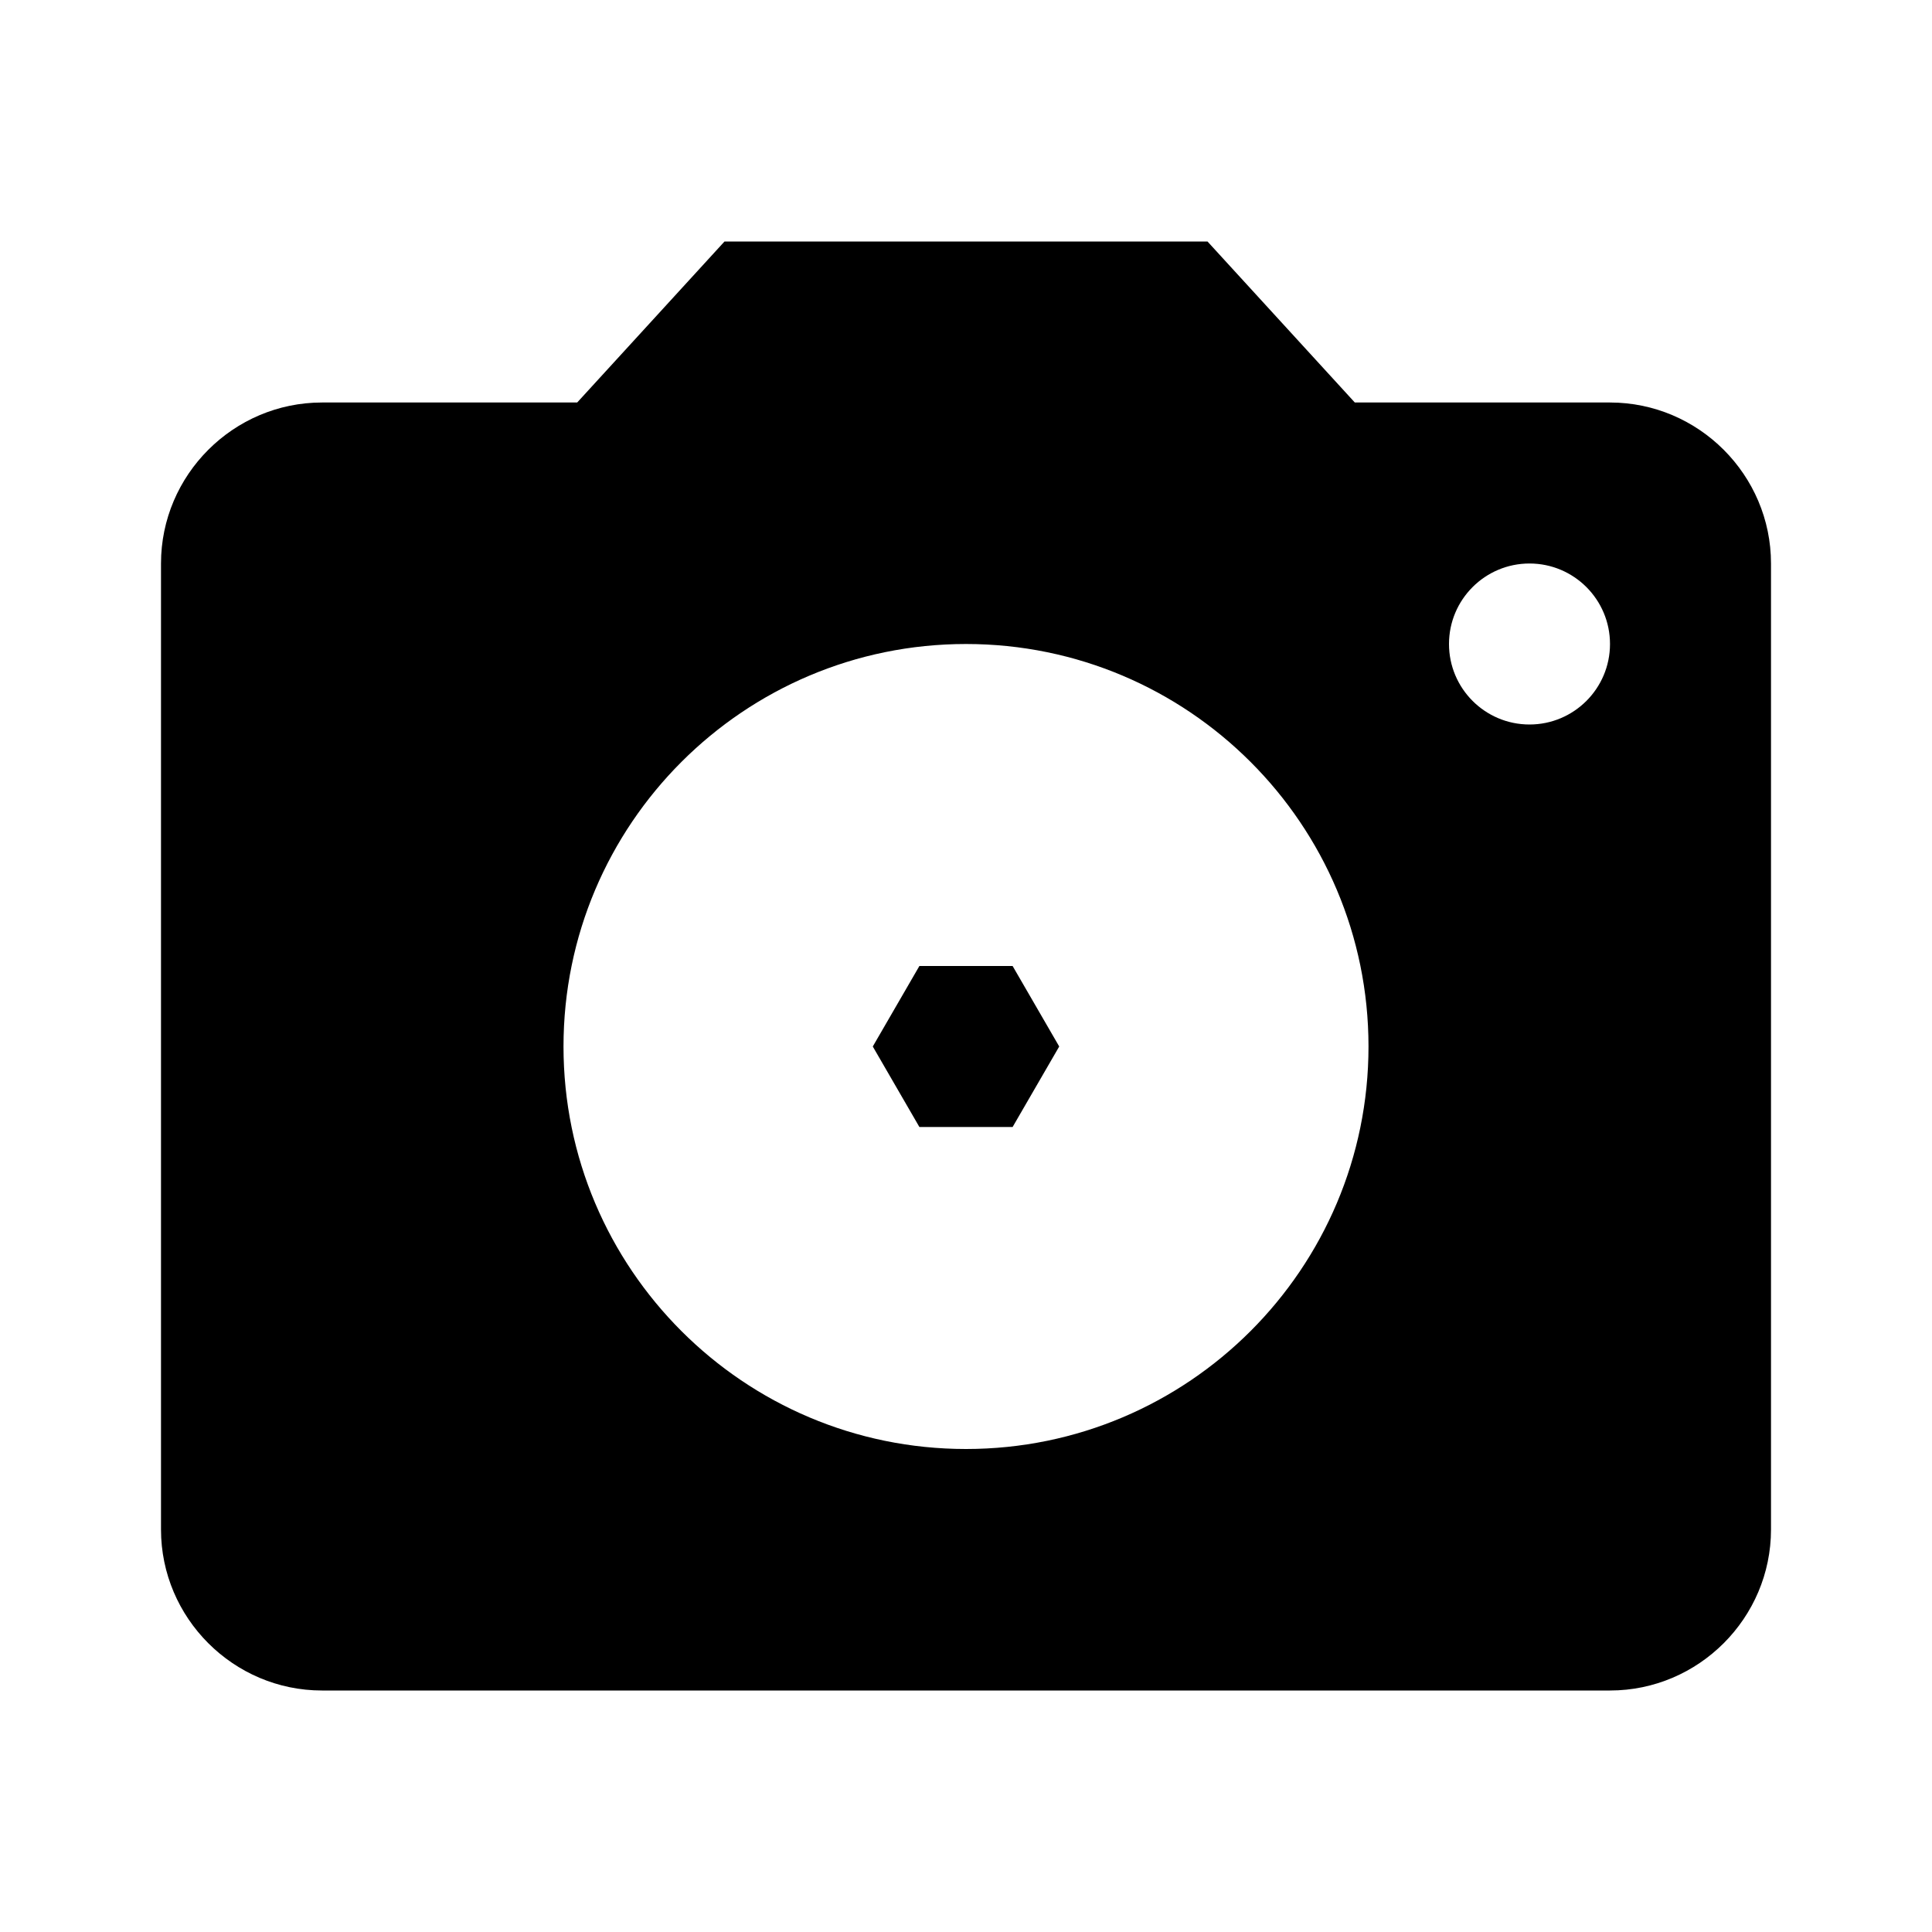
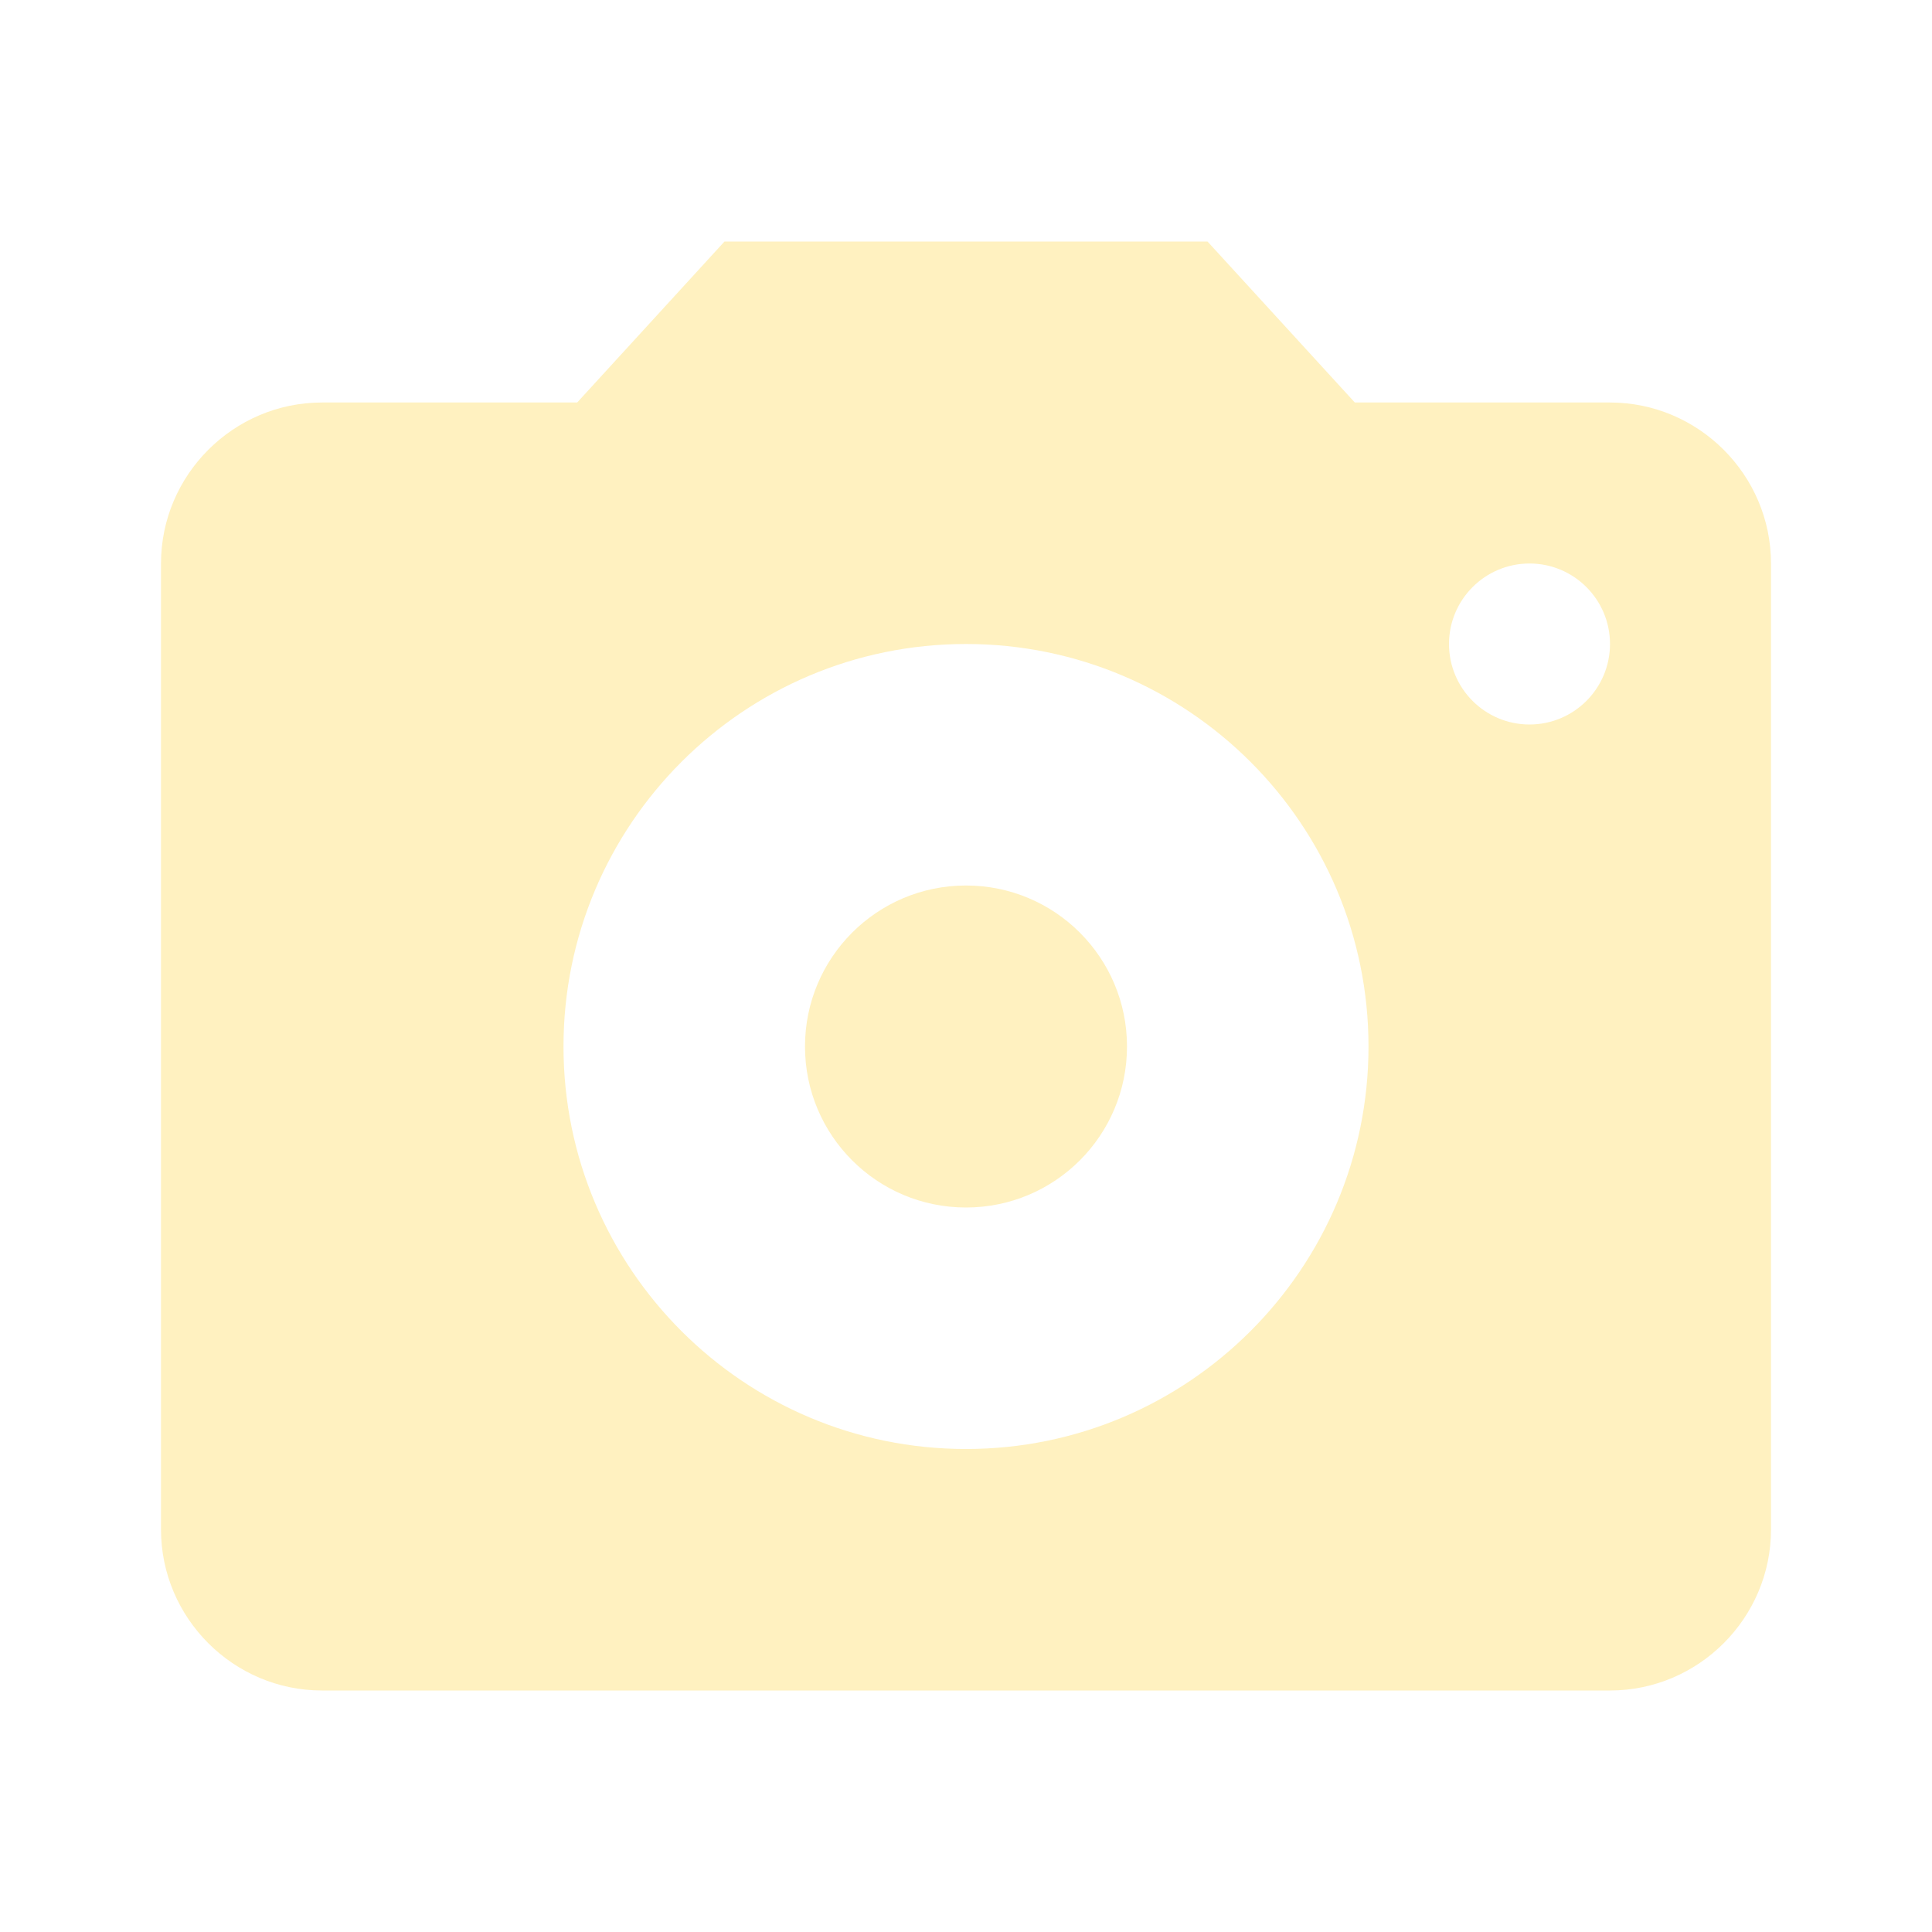
<svg xmlns="http://www.w3.org/2000/svg" width="24" height="24" viewBox="0 0 24 24" fill="none">
-   <path fill-rule="evenodd" clip-rule="evenodd" d="M7.17 5L9 3H15L16.83 5H20C21.1 5 22 5.9 22 7V19C22 20.1 21.1 21 20 21H4C2.9 21 2 20.1 2 19V7C2 5.9 2.9 5 4 5H7.17ZM7 13C7 15.76 9.24 18 12 18C14.76 18 17 15.76 17 13C17 10.24 14.76 8 12 8C9.24 8 7 10.24 7 13ZM19 9C19.552 9 20 8.552 20 8C20 7.448 19.552 7 19 7C18.448 7 18 7.448 18 8C18 8.552 18.448 9 19 9Z" fill="black" />
-   <path d="M12.579 14H11.421L10.842 13L11.421 12H12.579L13.158 13L12.579 14Z" fill="black" />
+   <path fill-rule="evenodd" clip-rule="evenodd" d="M7.17 5L9 3H15L16.83 5H20C21.1 5 22 5.9 22 7V19C22 20.1 21.1 21 20 21H4C2.9 21 2 20.1 2 19V7C2 5.9 2.9 5 4 5H7.17ZM7 13C7 15.76 9.24 18 12 18C14.76 18 17 15.76 17 13C17 10.24 14.76 8 12 8C9.24 8 7 10.24 7 13ZM19 9C19.552 9 20 8.552 20 8C20 7.448 19.552 7 19 7C18.448 7 18 7.448 18 8C18 8.552 18.448 9 19 9Z" fill="#FFF1C0" />
+   <path fill-rule="evenodd" clip-rule="evenodd" d="M12 15C13.105 15 14 14.105 14 13C14 11.895 13.105 11 12 11C10.895 11 10 11.895 10 13C10 14.105 10.895 15 12 15Z" fill="#FFF1C0" />
</svg>
